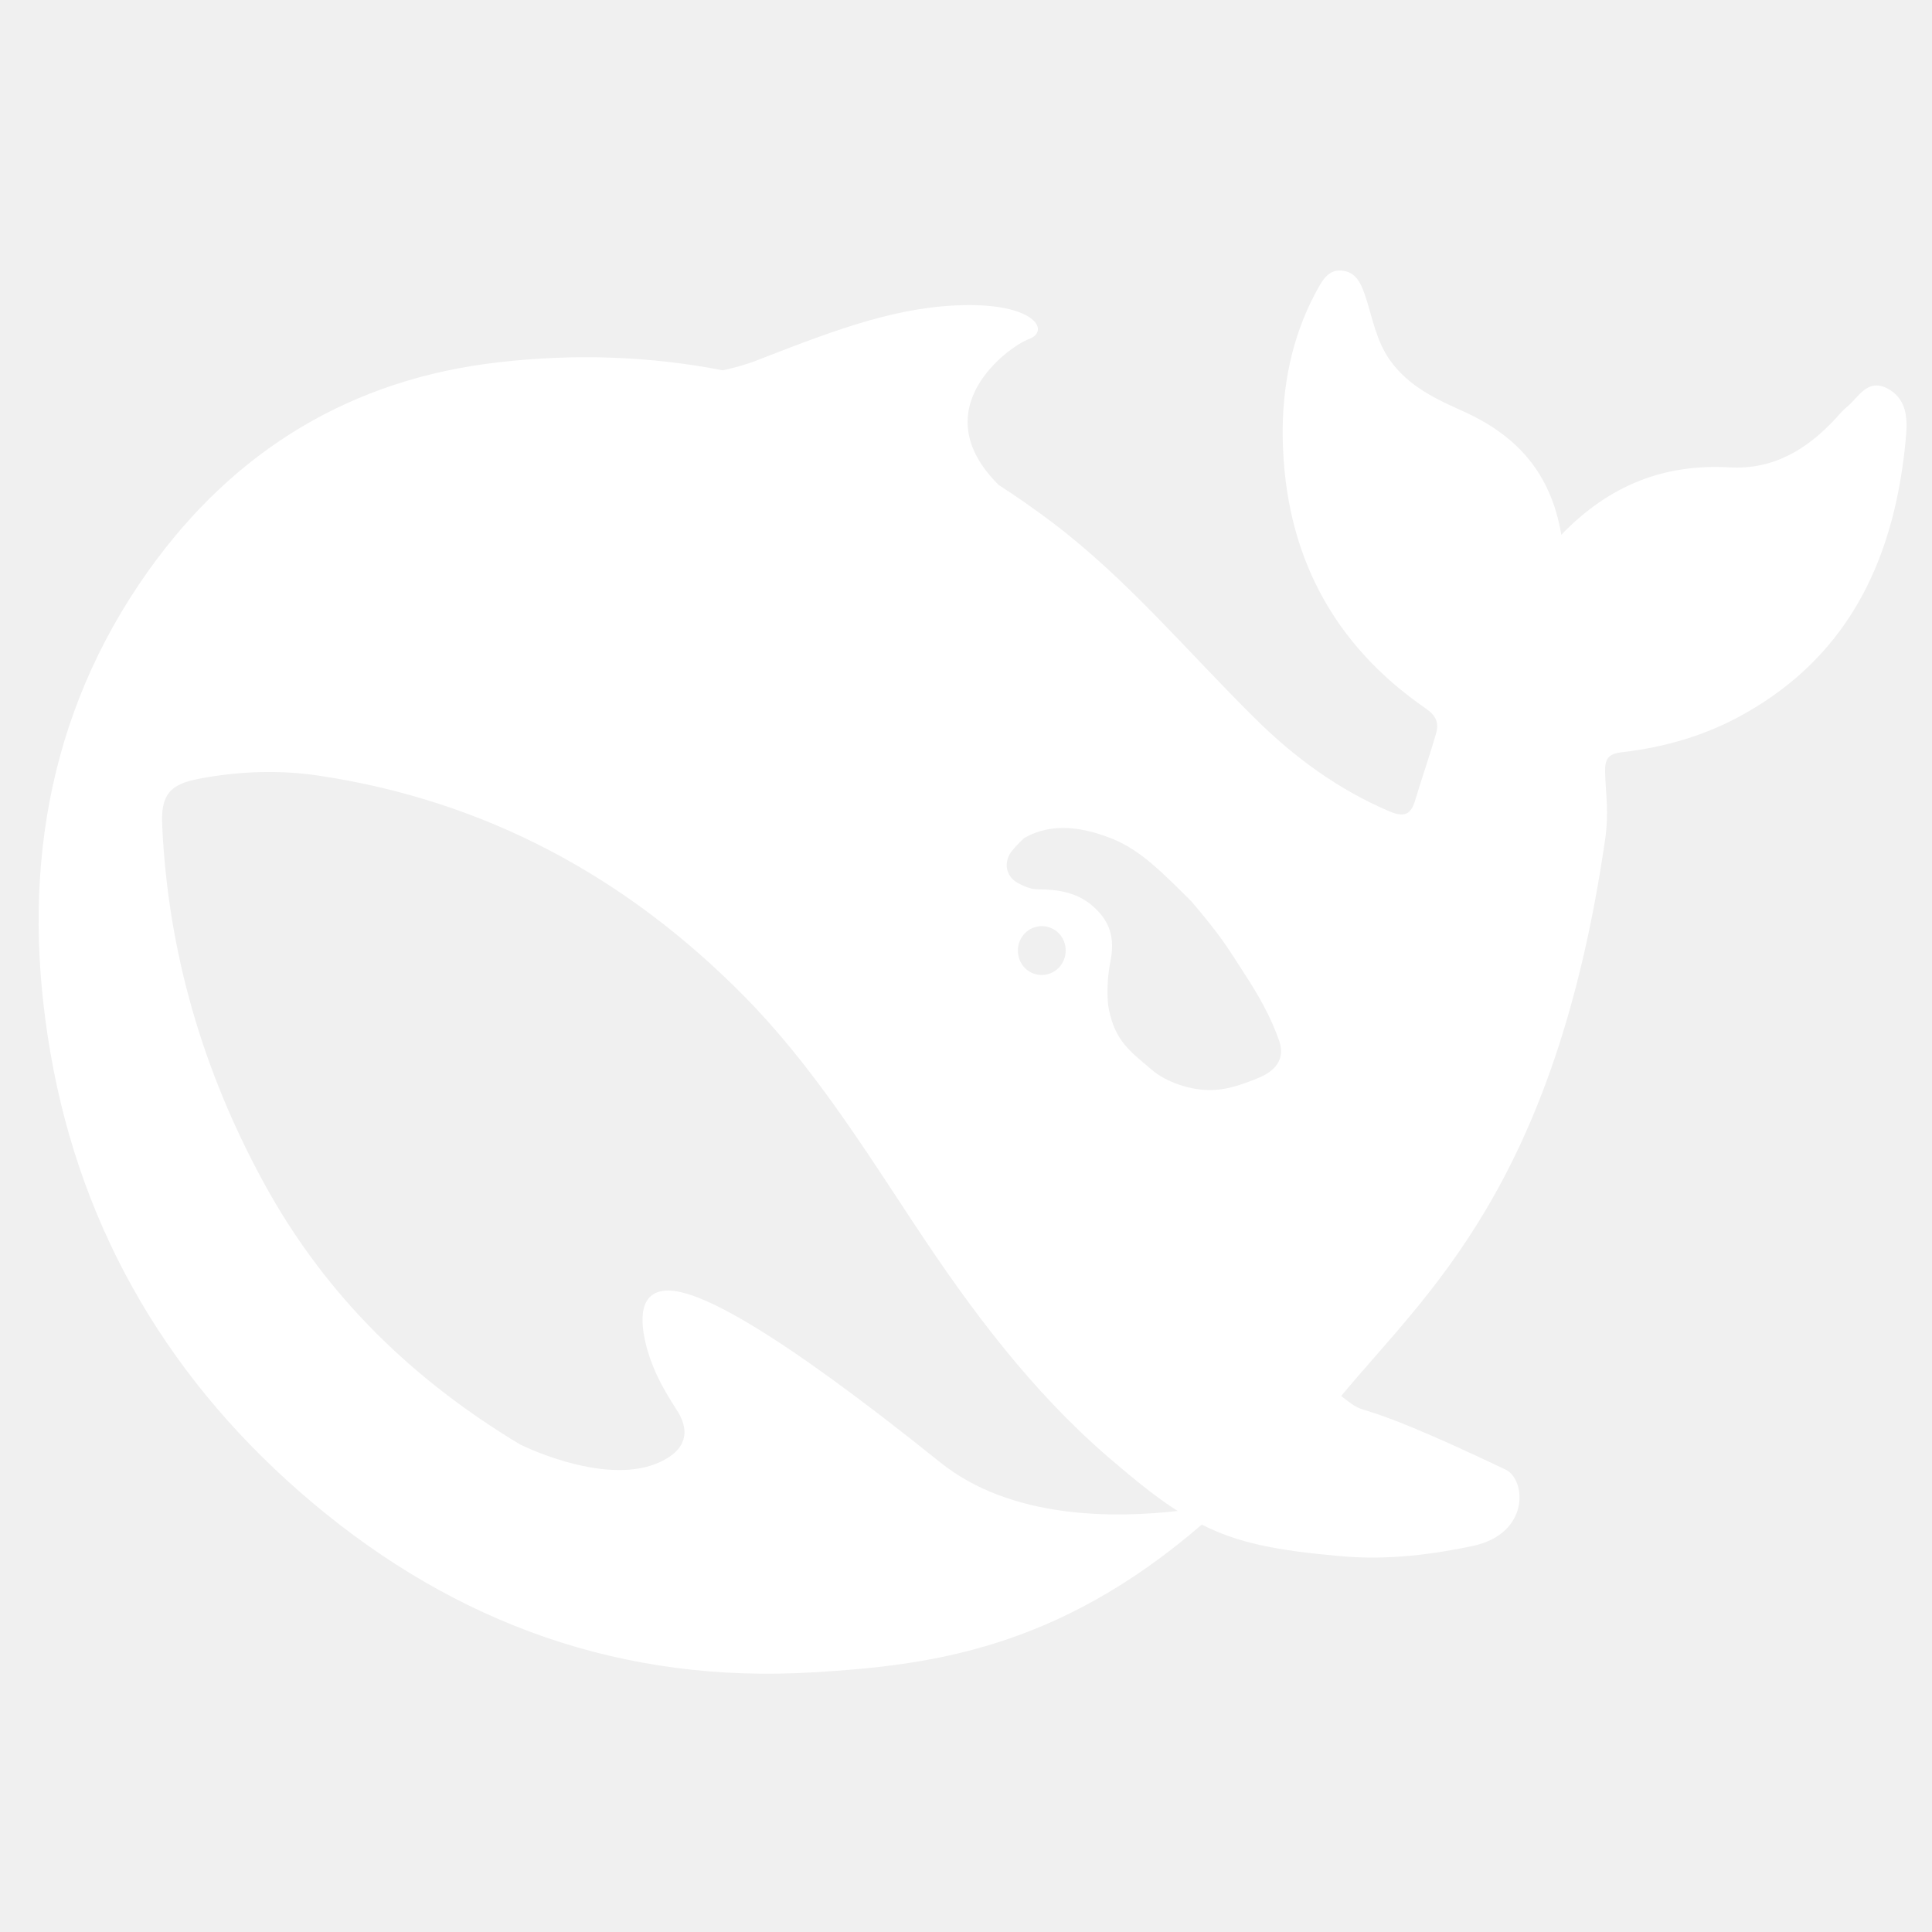
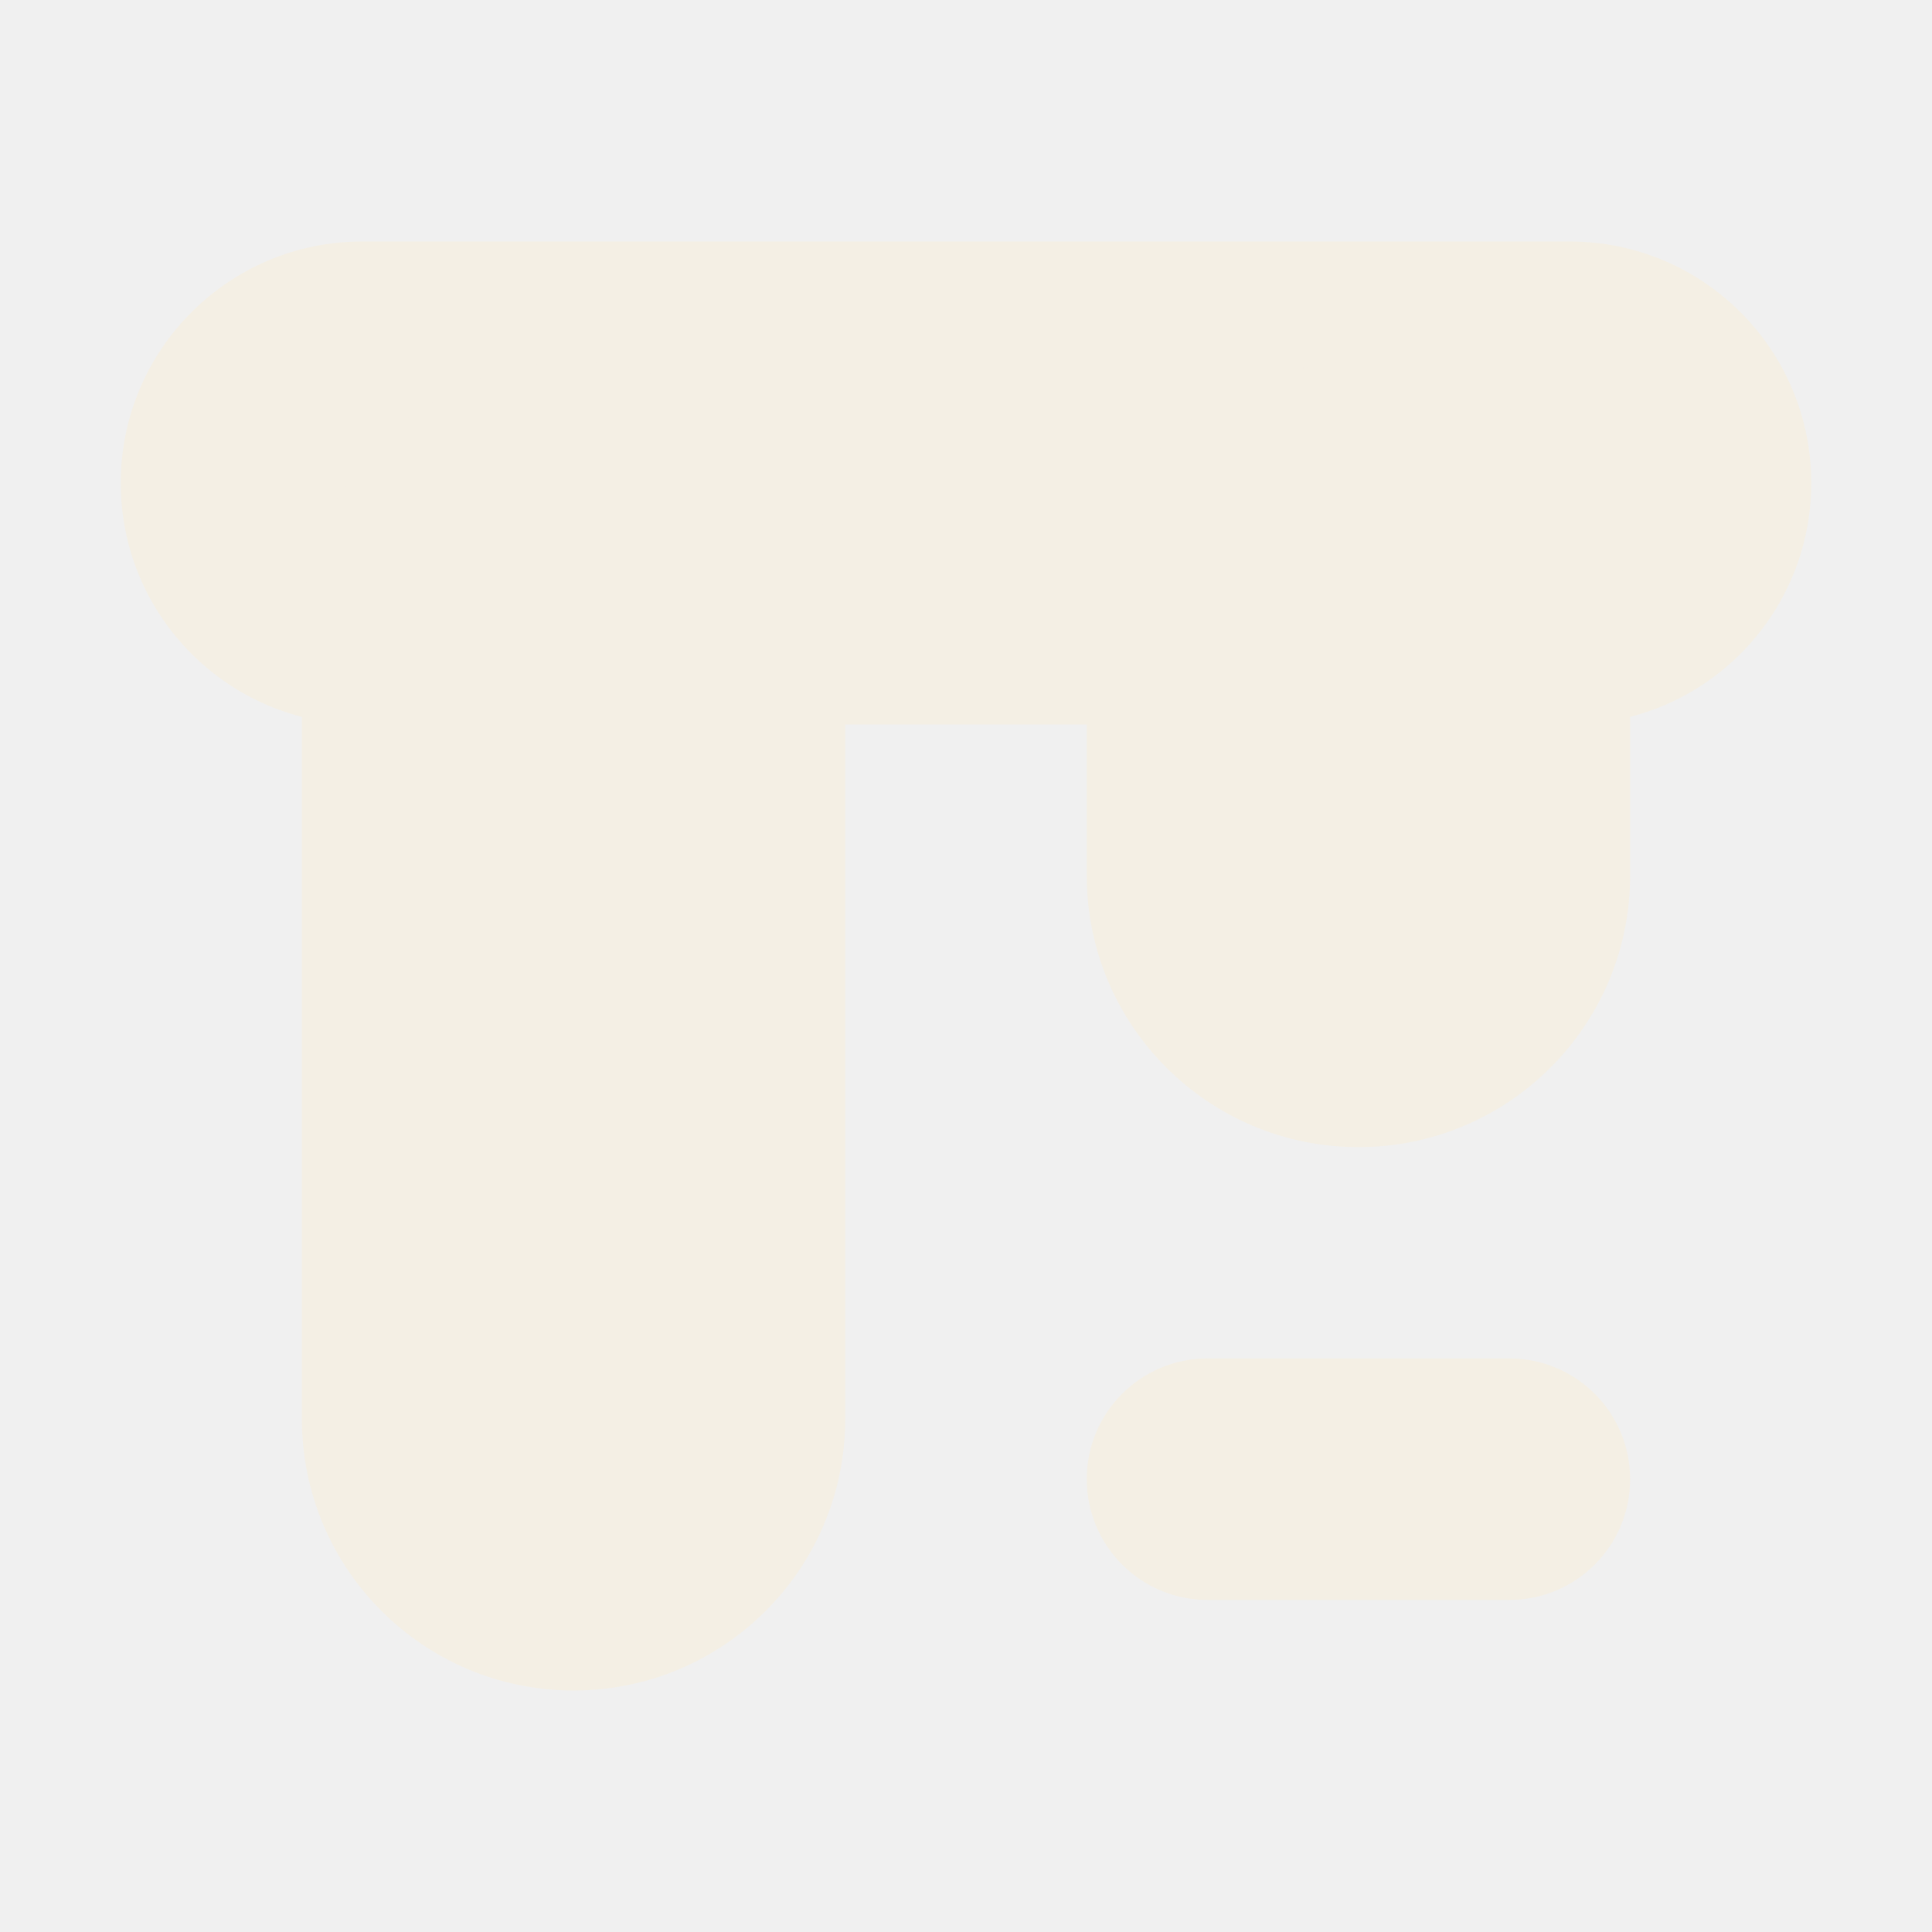
- <svg xmlns="http://www.w3.org/2000/svg" width="50" height="50" viewBox="0 0 50 50" fill="none">
-   <path id="path" d="M48.835 10.048C48.323 9.792 48.102 10.28 47.803 10.528C47.701 10.608 47.614 10.712 47.527 10.808C46.779 11.624 45.905 12.16 44.762 12.096C43.092 12 41.666 12.536 40.406 13.84C40.138 12.232 39.248 11.272 37.893 10.656C37.184 10.336 36.467 10.016 35.97 9.32C35.623 8.824 35.529 8.272 35.356 7.728C35.246 7.4 35.135 7.064 34.765 7.008C34.363 6.944 34.206 7.288 34.048 7.576C33.418 8.752 33.173 10.048 33.197 11.36C33.252 14.312 34.474 16.664 36.9 18.336C37.176 18.528 37.247 18.72 37.16 19C36.995 19.576 36.797 20.136 36.624 20.712C36.514 21.08 36.349 21.16 35.962 21C34.631 20.432 33.481 19.592 32.464 18.576C30.739 16.872 29.179 14.992 27.233 13.52C26.776 13.176 26.319 12.856 25.847 12.552C23.862 10.584 26.107 8.968 26.627 8.776C27.17 8.576 26.816 7.888 25.059 7.896C23.302 7.904 21.695 8.504 19.647 9.304C19.348 9.424 19.032 9.512 18.709 9.584C16.85 9.224 14.92 9.144 12.903 9.376C9.106 9.808 6.073 11.64 3.843 14.768C1.165 18.528 0.534 22.8 1.307 27.256C2.118 31.952 4.466 35.84 8.074 38.88C11.816 42.032 16.125 43.576 21.041 43.28C24.027 43.104 27.352 42.696 31.102 39.456C32.047 39.936 33.04 40.128 34.686 40.272C35.955 40.392 37.176 40.208 38.121 40.008C39.602 39.688 39.499 38.288 38.964 38.032C34.623 35.968 35.576 36.808 34.71 36.128C36.916 33.464 40.24 30.696 41.54 21.728C41.643 21.016 41.556 20.568 41.54 19.992C41.532 19.64 41.611 19.504 42.005 19.464C43.092 19.336 44.148 19.032 45.117 18.488C47.929 16.92 49.064 14.344 49.331 11.256C49.371 10.784 49.324 10.296 48.835 10.048ZM24.326 37.84C20.12 34.464 18.079 33.352 17.236 33.4C16.448 33.448 16.59 34.368 16.763 34.968C16.944 35.56 17.181 35.968 17.512 36.488C17.74 36.832 17.898 37.344 17.283 37.728C15.928 38.584 13.573 37.44 13.462 37.384C10.721 35.736 8.428 33.56 6.813 30.584C5.253 27.72 4.348 24.648 4.198 21.368C4.158 20.576 4.387 20.296 5.159 20.152C6.175 19.96 7.223 19.92 8.239 20.072C12.533 20.712 16.189 22.672 19.253 25.776C21.002 27.544 22.325 29.656 23.689 31.72C25.138 33.912 26.698 36 28.683 37.712C29.384 38.312 29.943 38.768 30.479 39.104C28.864 39.288 26.17 39.328 24.326 37.84ZM26.343 24.6C26.343 24.248 26.619 23.968 26.966 23.968C27.044 23.968 27.115 23.984 27.178 24.008C27.265 24.04 27.344 24.088 27.407 24.16C27.517 24.272 27.58 24.432 27.58 24.6C27.58 24.952 27.304 25.232 26.957 25.232C26.611 25.232 26.343 24.952 26.343 24.6ZM32.606 27.88C32.205 28.048 31.803 28.192 31.416 28.208C30.818 28.24 30.164 27.992 29.81 27.688C29.258 27.216 28.864 26.952 28.699 26.128C28.628 25.776 28.668 25.232 28.73 24.92C28.872 24.248 28.714 23.816 28.25 23.424C27.872 23.104 27.391 23.016 26.863 23.016C26.666 23.016 26.485 22.928 26.351 22.856C26.13 22.744 25.949 22.464 26.123 22.12C26.178 22.008 26.446 21.736 26.509 21.688C27.226 21.272 28.053 21.408 28.817 21.72C29.526 22.016 30.061 22.56 30.834 23.328C31.622 24.256 31.763 24.512 32.212 25.208C32.567 25.752 32.89 26.312 33.11 26.952C33.245 27.352 33.071 27.68 32.606 27.88Z" fill="#fff" fill-opacity="1" fill-rule="nonzero" />
+ <svg xmlns="http://www.w3.org/2000/svg" viewBox="0 0 64 64" width="64" height="64">
+   <g fill="#F4EFE4">
+     <rect x="4" y="8" width="56" height="16" rx="8" />
+     <rect x="10" y="12" width="18" height="44" rx="9" />
+     <rect x="36" y="12" width="18" height="26" rx="9" />
+   </g>
+   <rect x="36" y="45" width="18" height="8" rx="4" fill="#F4EFE4" />
</svg>
